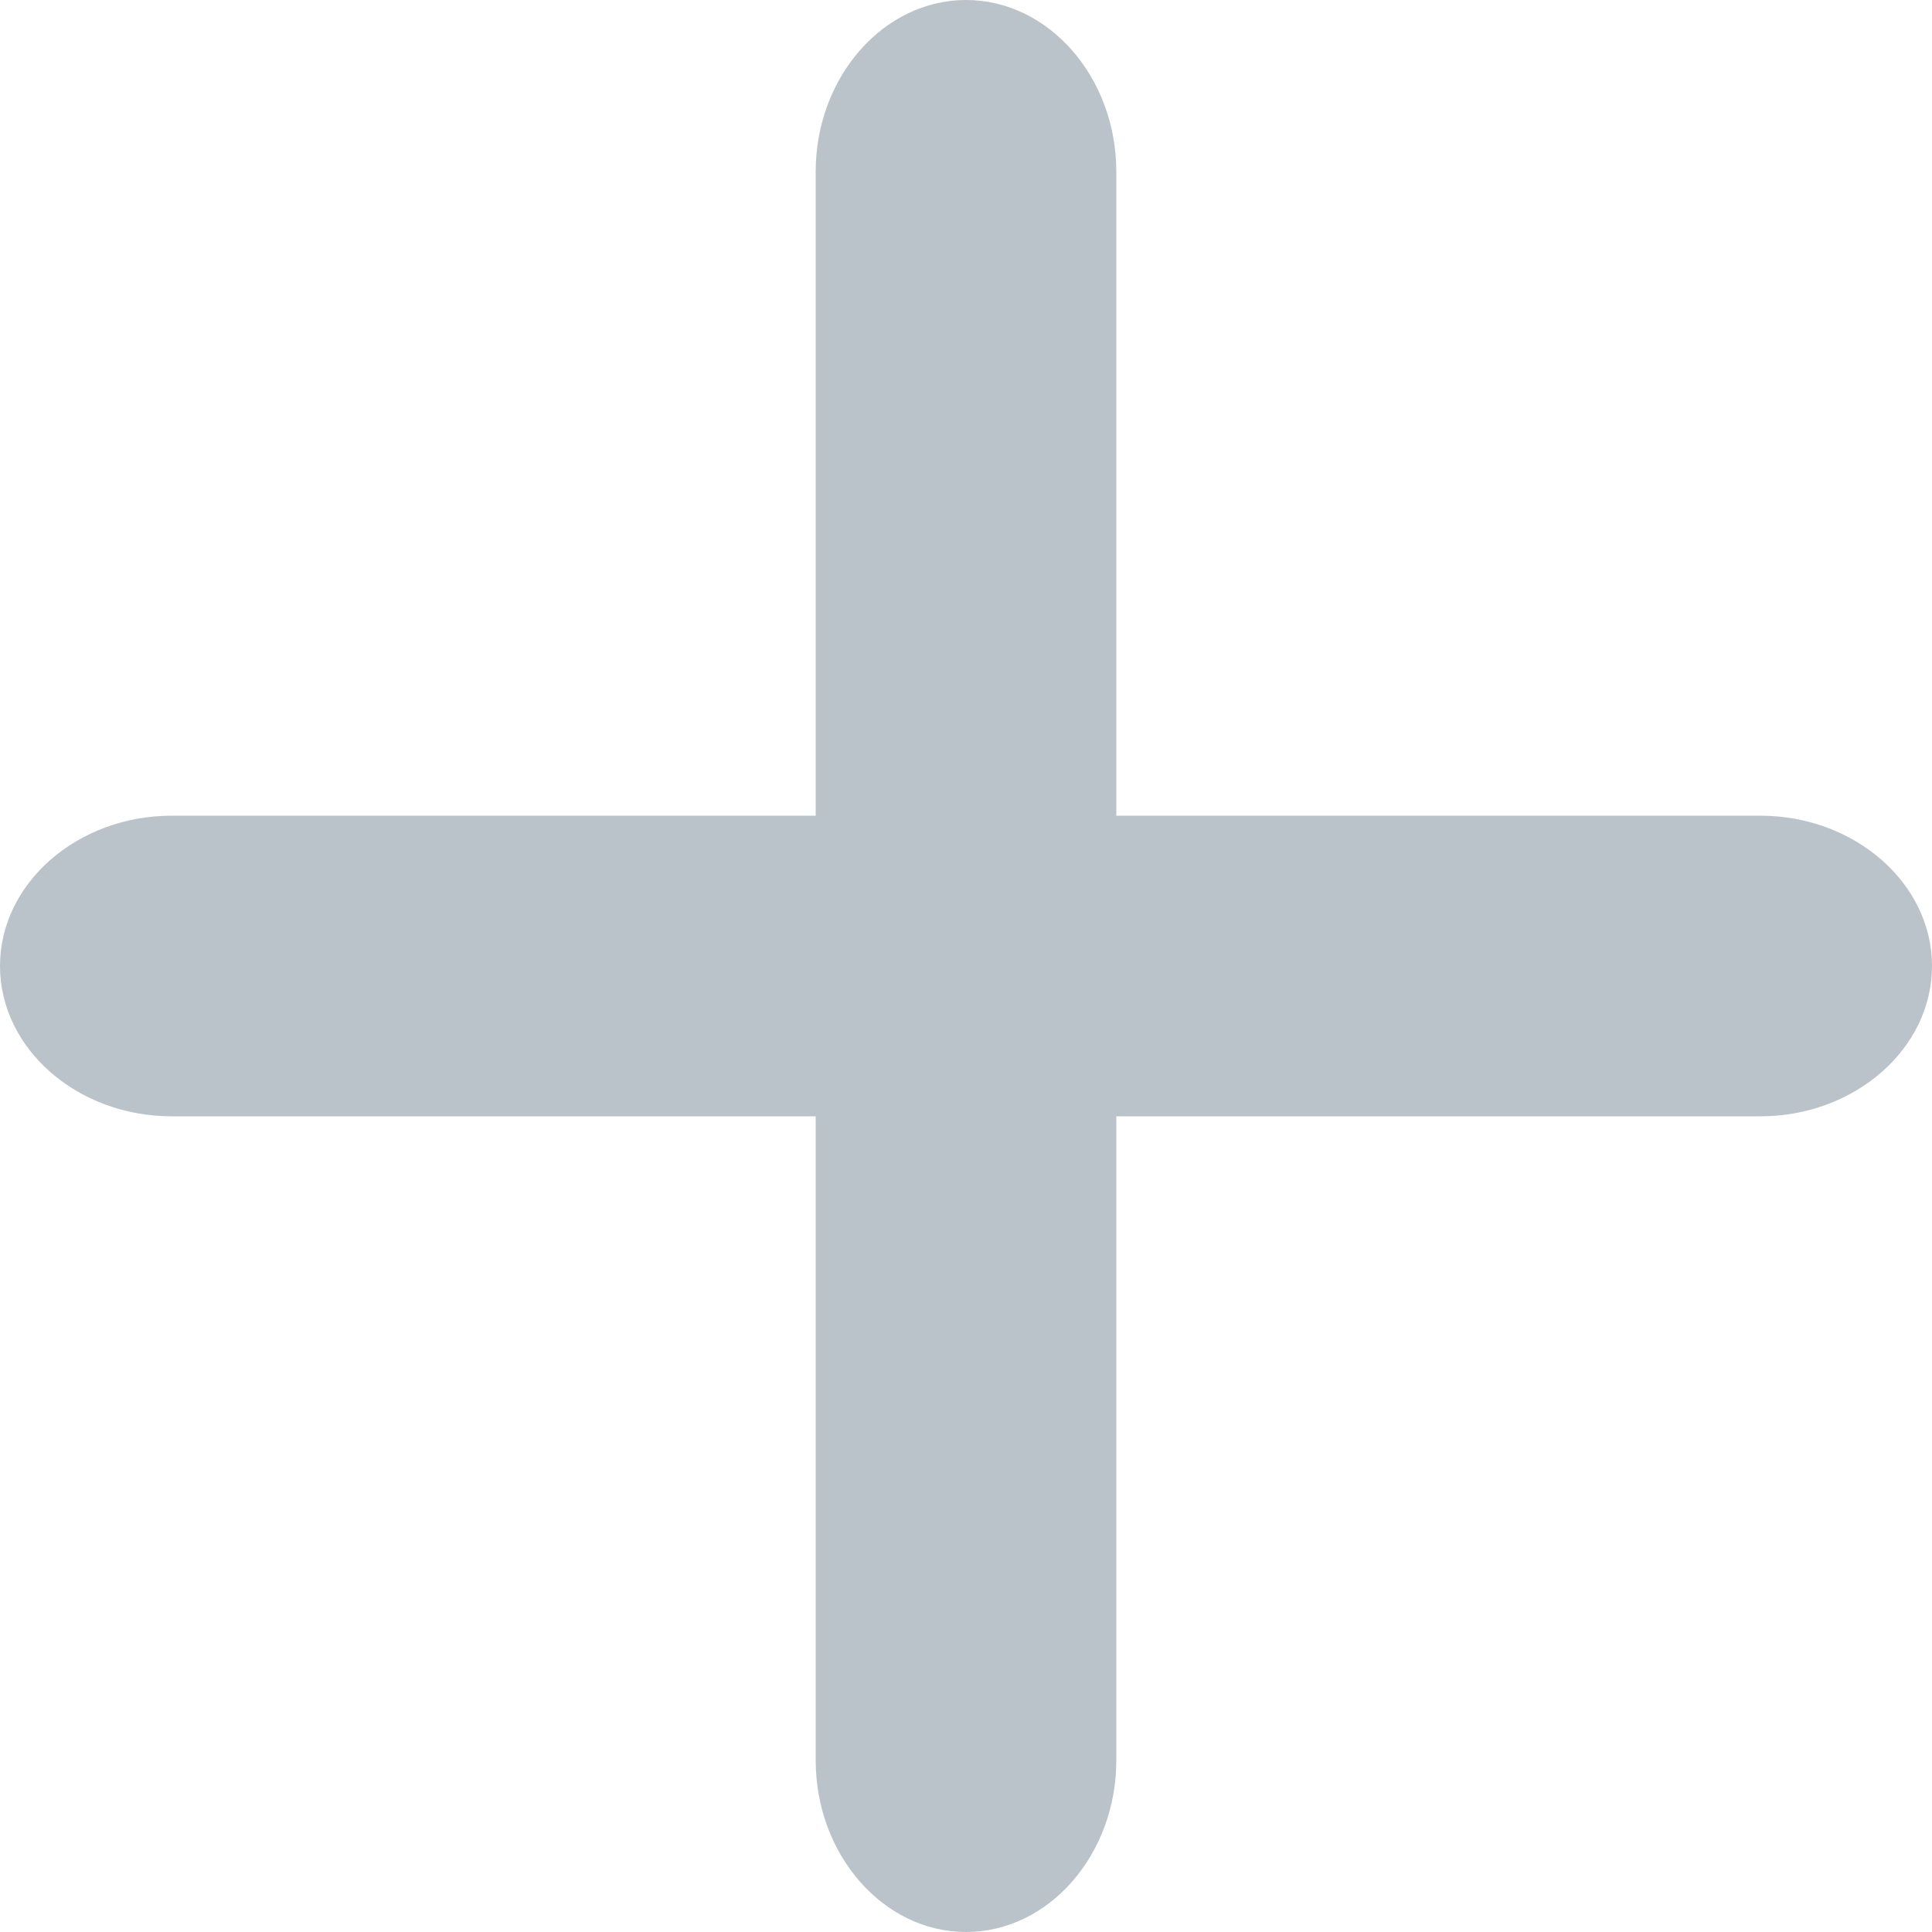
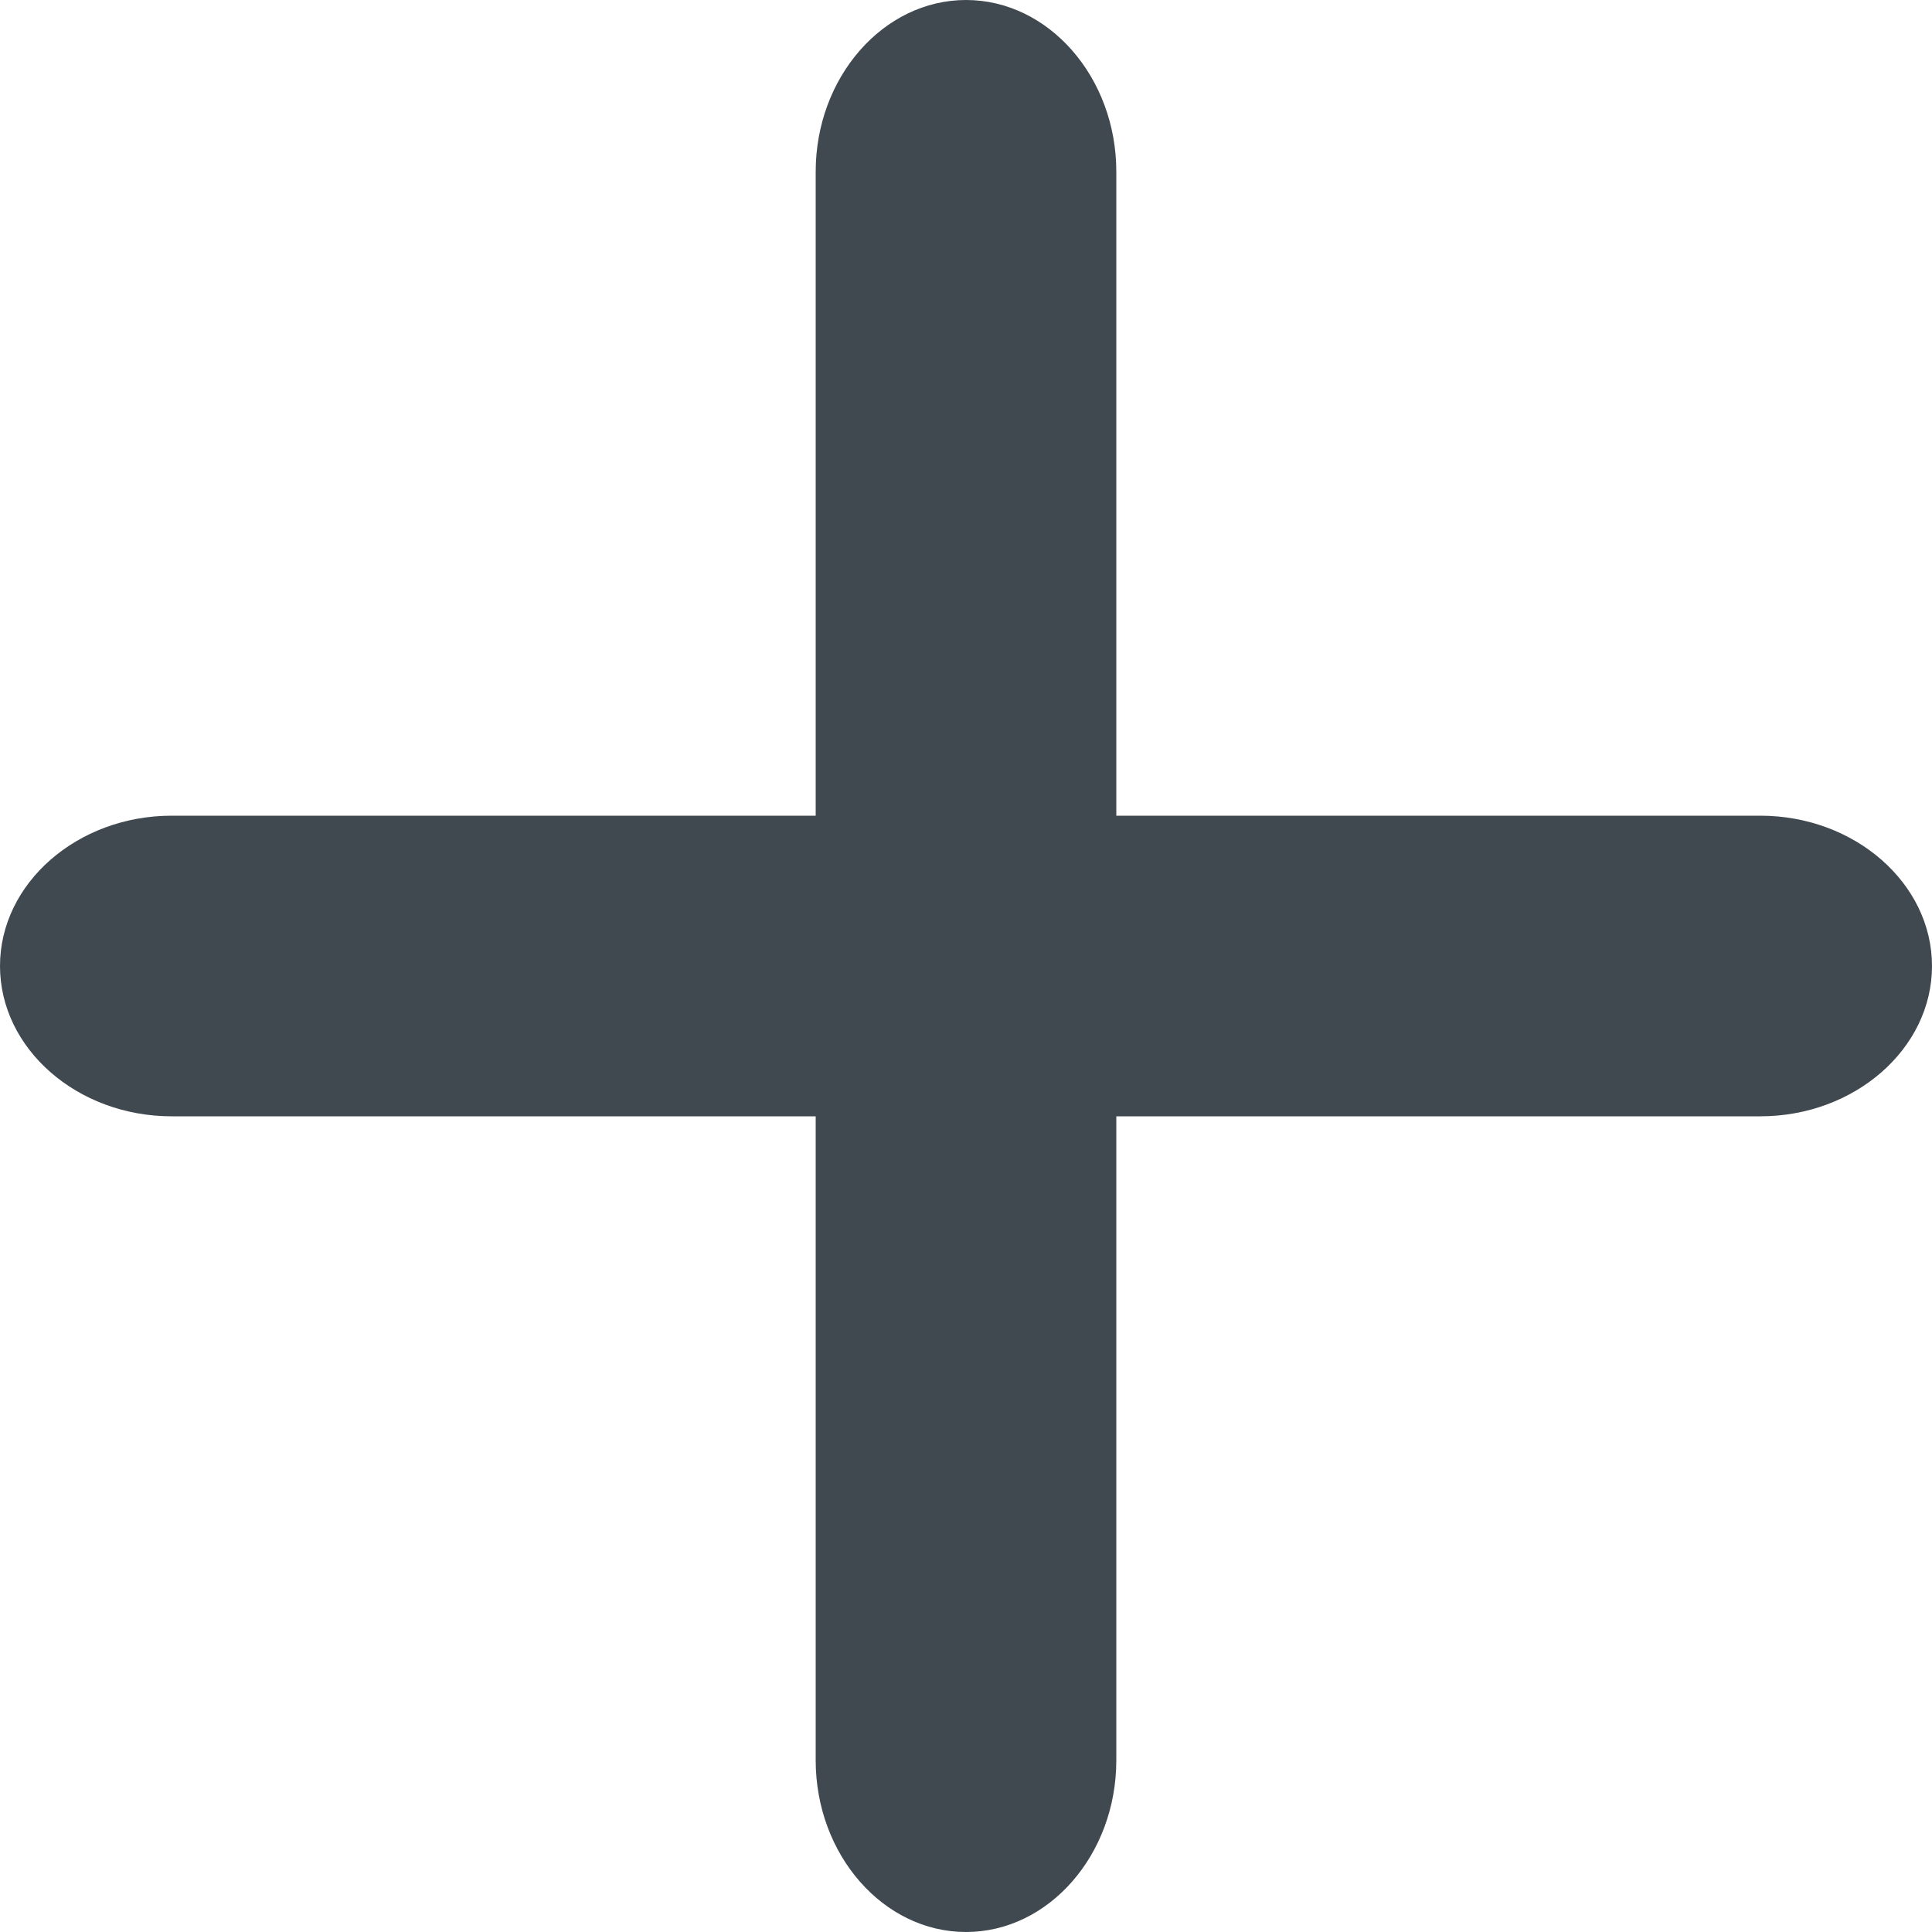
<svg xmlns="http://www.w3.org/2000/svg" width="15" height="15" viewBox="0 0 15 15" fill="none">
-   <path d="M13.667 6.333H8.667V1.333C8.667 0.6 8.142 0 7.5 0C6.858 0 6.333 0.6 6.333 1.333V6.333H1.333C0.6 6.333 0 6.858 0 7.5C0 8.142 0.6 8.667 1.333 8.667H6.333V13.667C6.333 14.4 6.858 15 7.5 15C8.142 15 8.667 14.4 8.667 13.667V8.667H13.667C14.4 8.667 15 8.142 15 7.5C15 6.858 14.4 6.333 13.667 6.333Z" fill="#BAC3C9" />
+   <path d="M13.667 6.333H8.667V1.333C8.667 0.6 8.142 0 7.5 0C6.858 0 6.333 0.6 6.333 1.333V6.333H1.333C0.6 6.333 0 6.858 0 7.5C0 8.142 0.6 8.667 1.333 8.667H6.333V13.667C6.333 14.4 6.858 15 7.5 15C8.142 15 8.667 14.4 8.667 13.667V8.667H13.667C14.4 8.667 15 8.142 15 7.5C15 6.858 14.4 6.333 13.667 6.333Z" fill="#404950" />
</svg>
